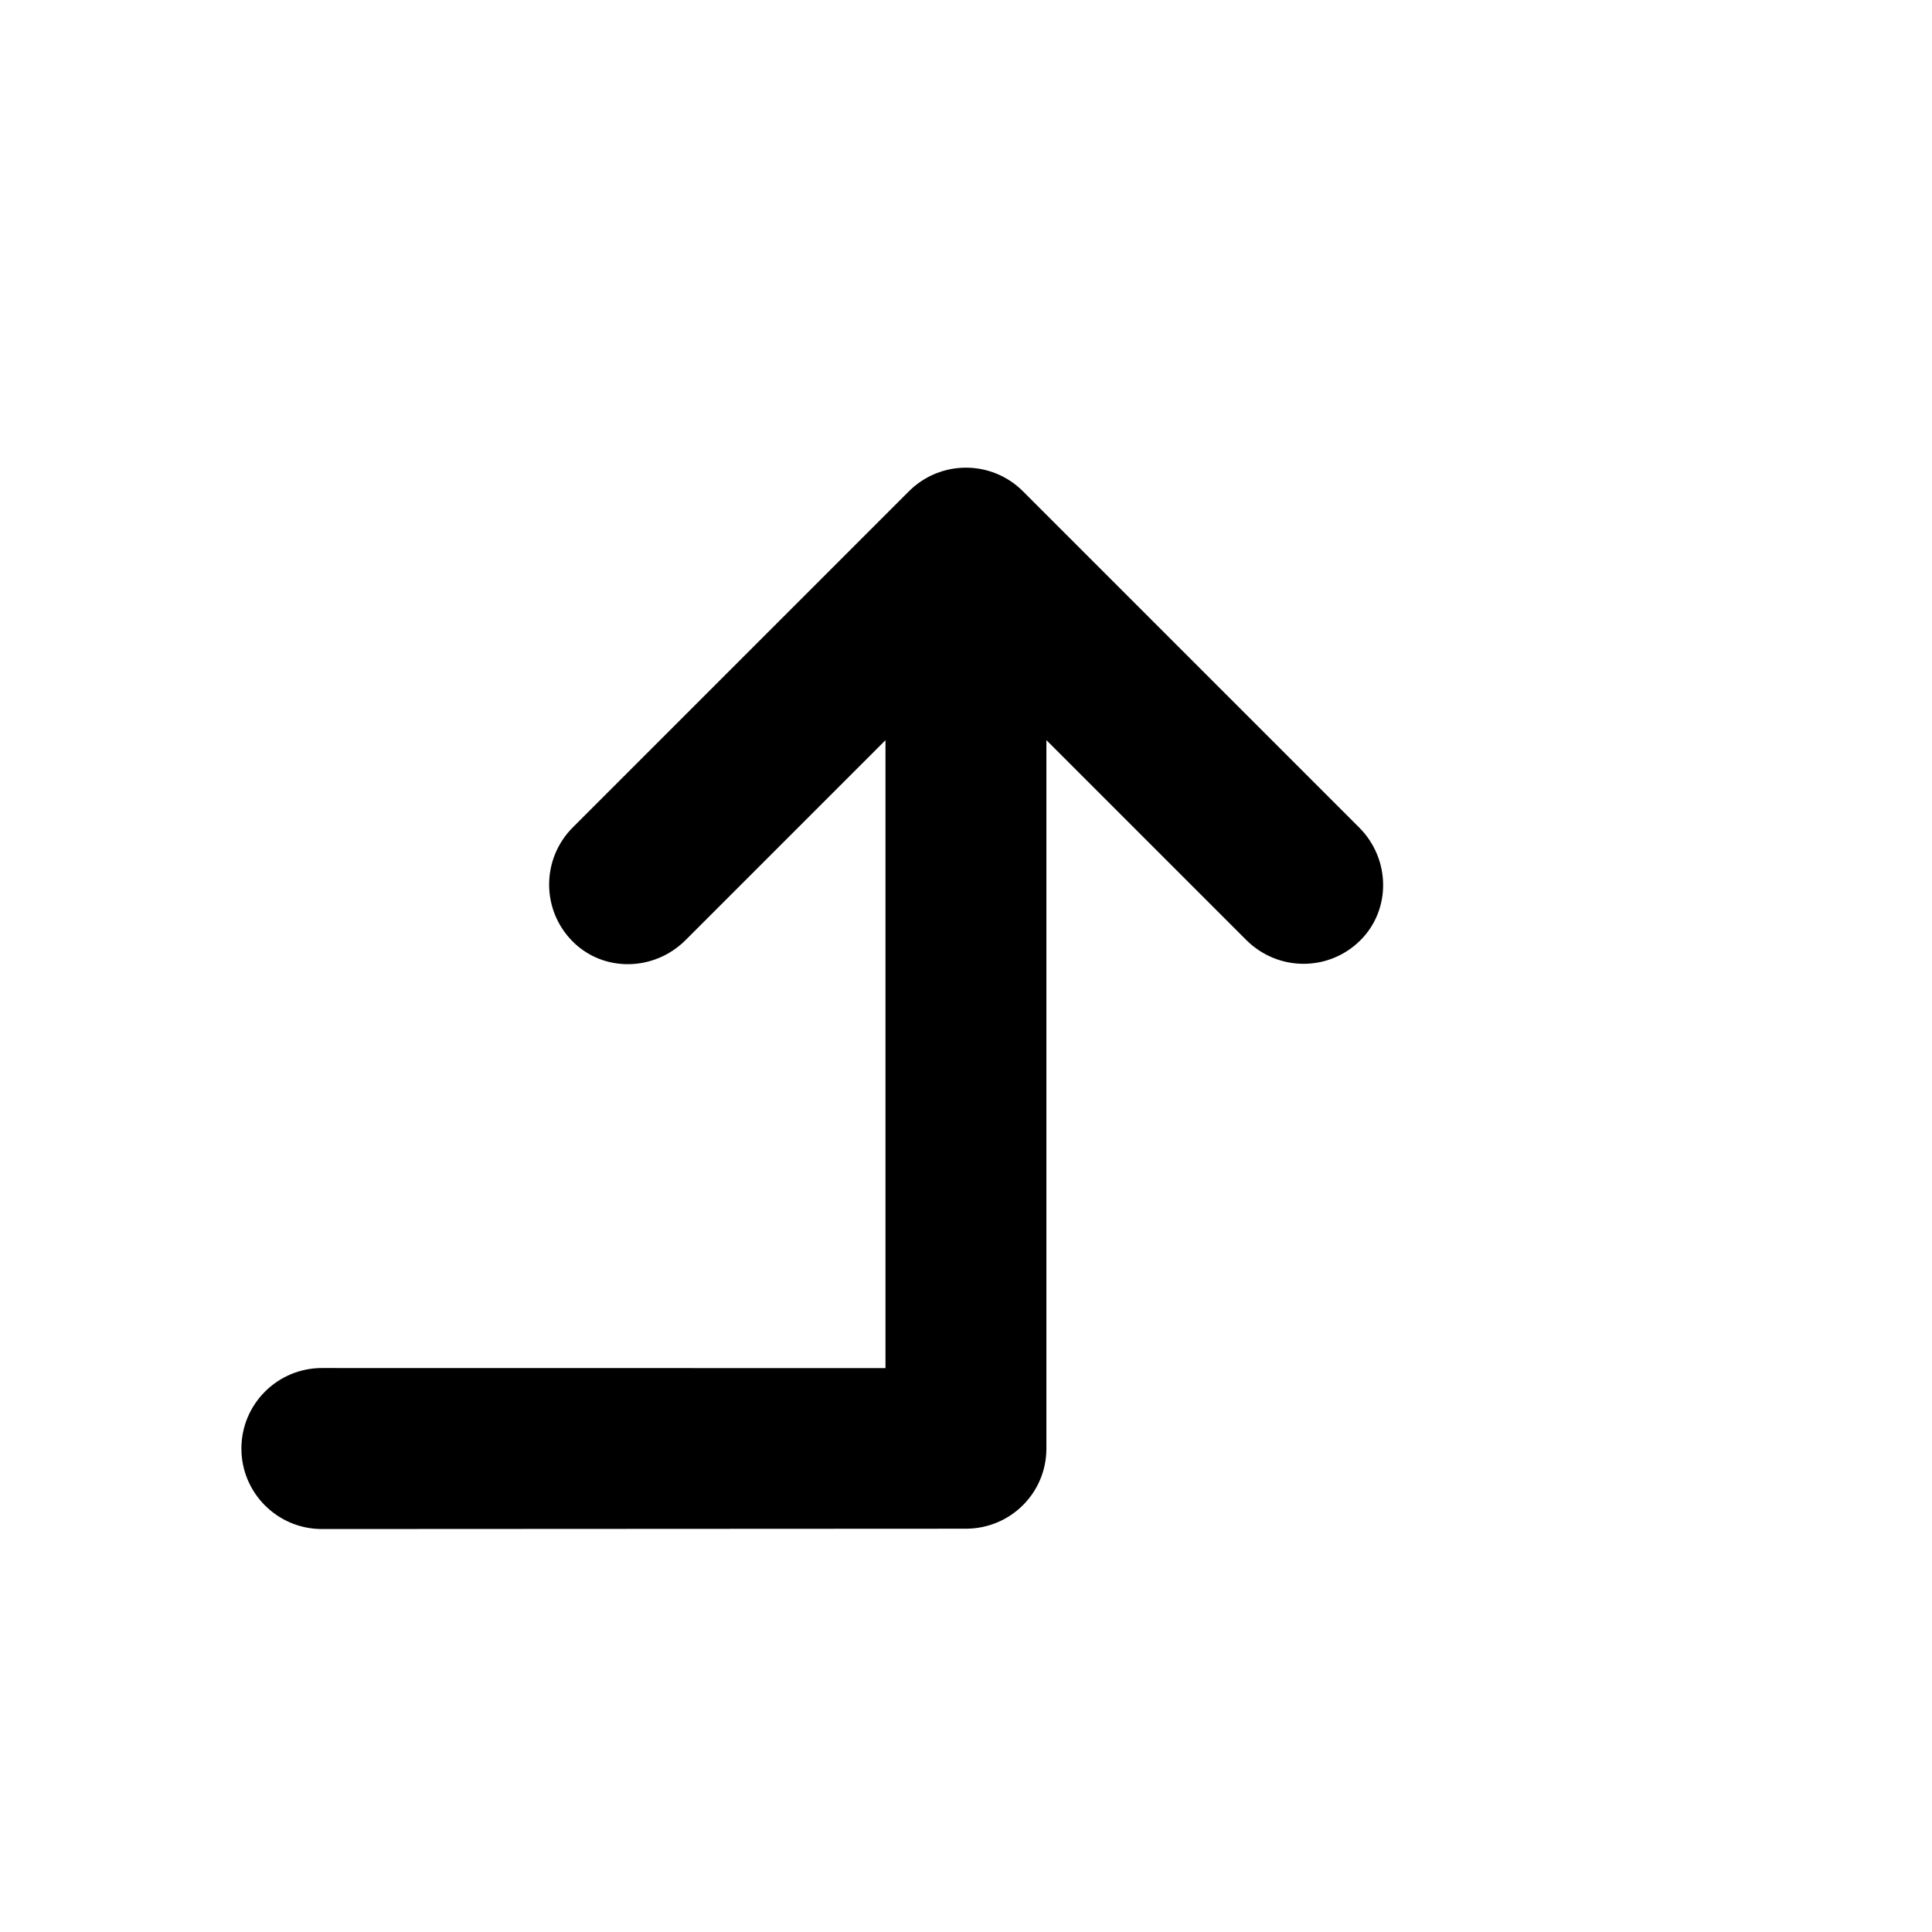
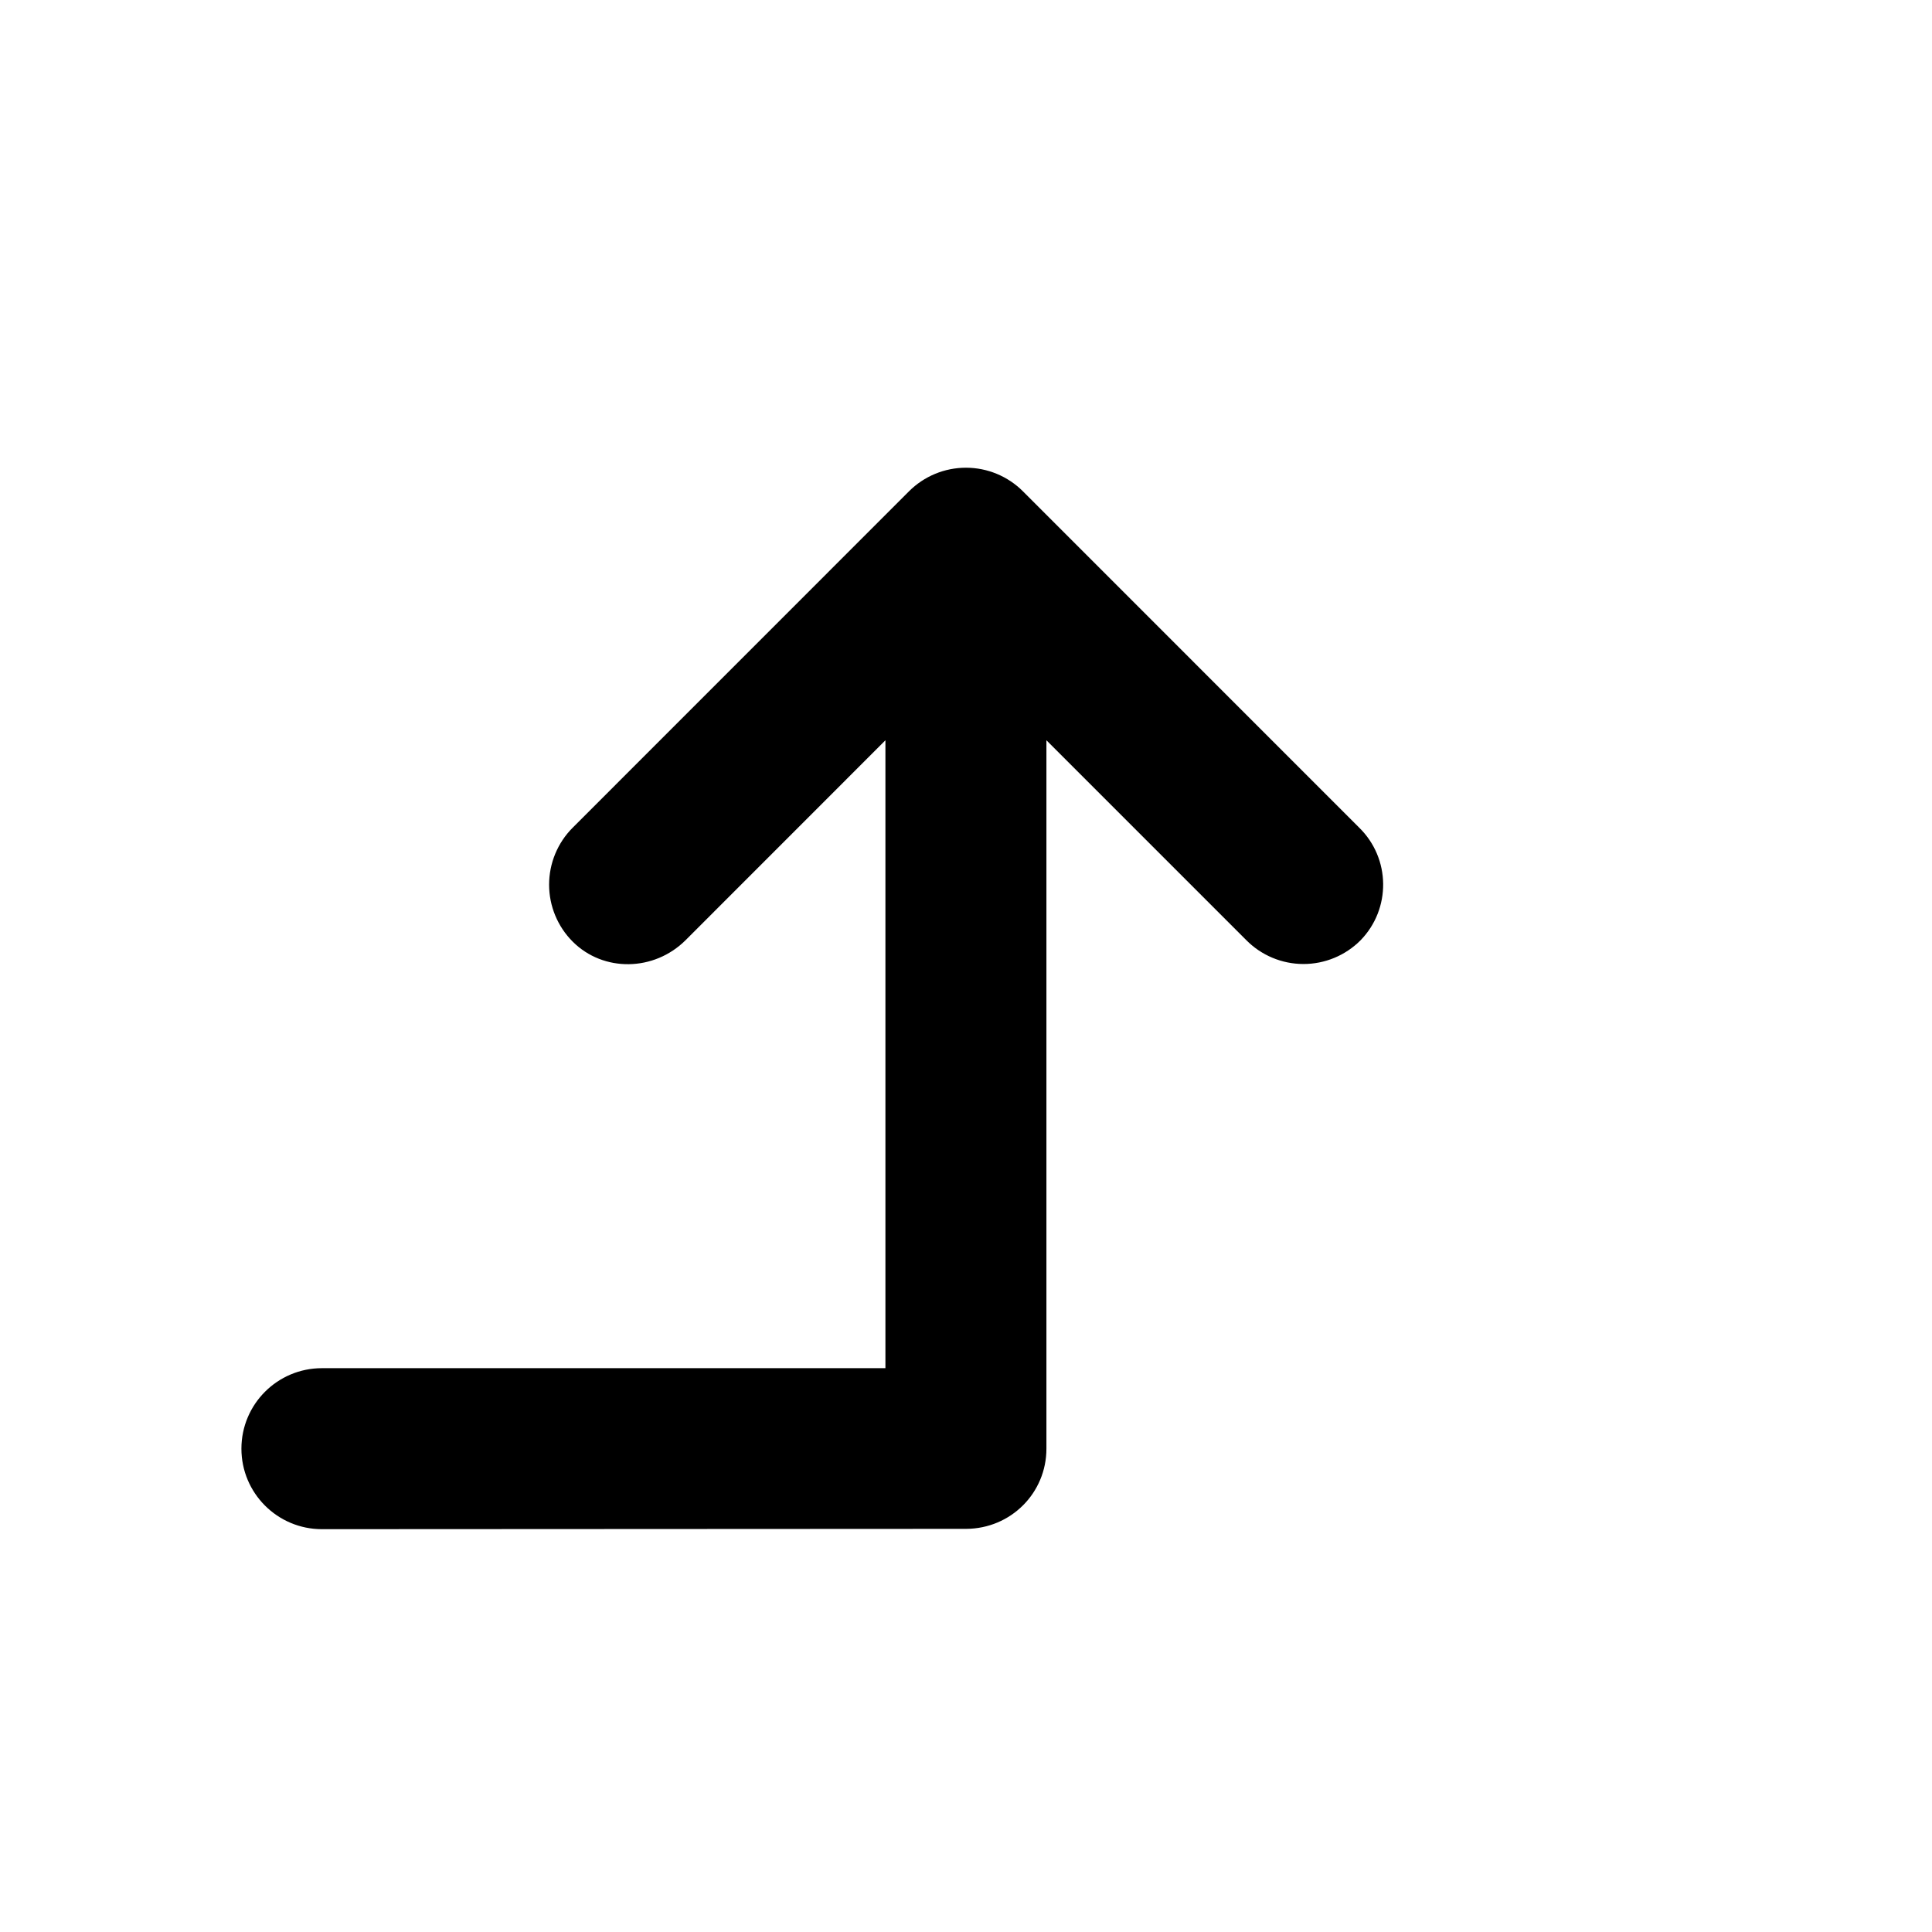
<svg xmlns="http://www.w3.org/2000/svg" id="i-broad" viewBox="0 0 24 24">
-   <path d="m9.183 7.81v7.8l2.482-2.482c.393-.393 1.022-.401 1.403-.019.391.391.391 1.025-0 1.417l-4.176 4.176c-.391.391-1.025.392-1.417-0l-4.176-4.176c-.391-.391-.398-1.019-.017-1.4.391-.391 1.023-.393 1.42.003l2.482 2.482v-8.8c0-.549.443-.994.998-.996l8.002-.004c.552 0 1 .448 1 1s-.448 1-1 1z" fill="currentColor" fill-rule="evenodd" transform="matrix(-1 0 0 -1 20.18274 24.80521)" />
+   <path d="M9.183 7.81v7.8l2.481-2.482c.393-.392 1.022-.4 1.403-.02a1.001 1.001 0 0 1 0 1.417l-4.176 4.177a1.001 1.001 0 0 1-1.417 0l-4.176-4.177a.991.991 0 0 1-.017-1.4 1 1 0 0 1 1.42.003l2.482 2.482v-8.8c0-.55.442-.994.998-.996l8.002-.004a1 1 0 0 1 0 2z" fill="currentColor" fill-rule="evenodd" transform="rotate(180 10.091 12.403)" />
</svg>
